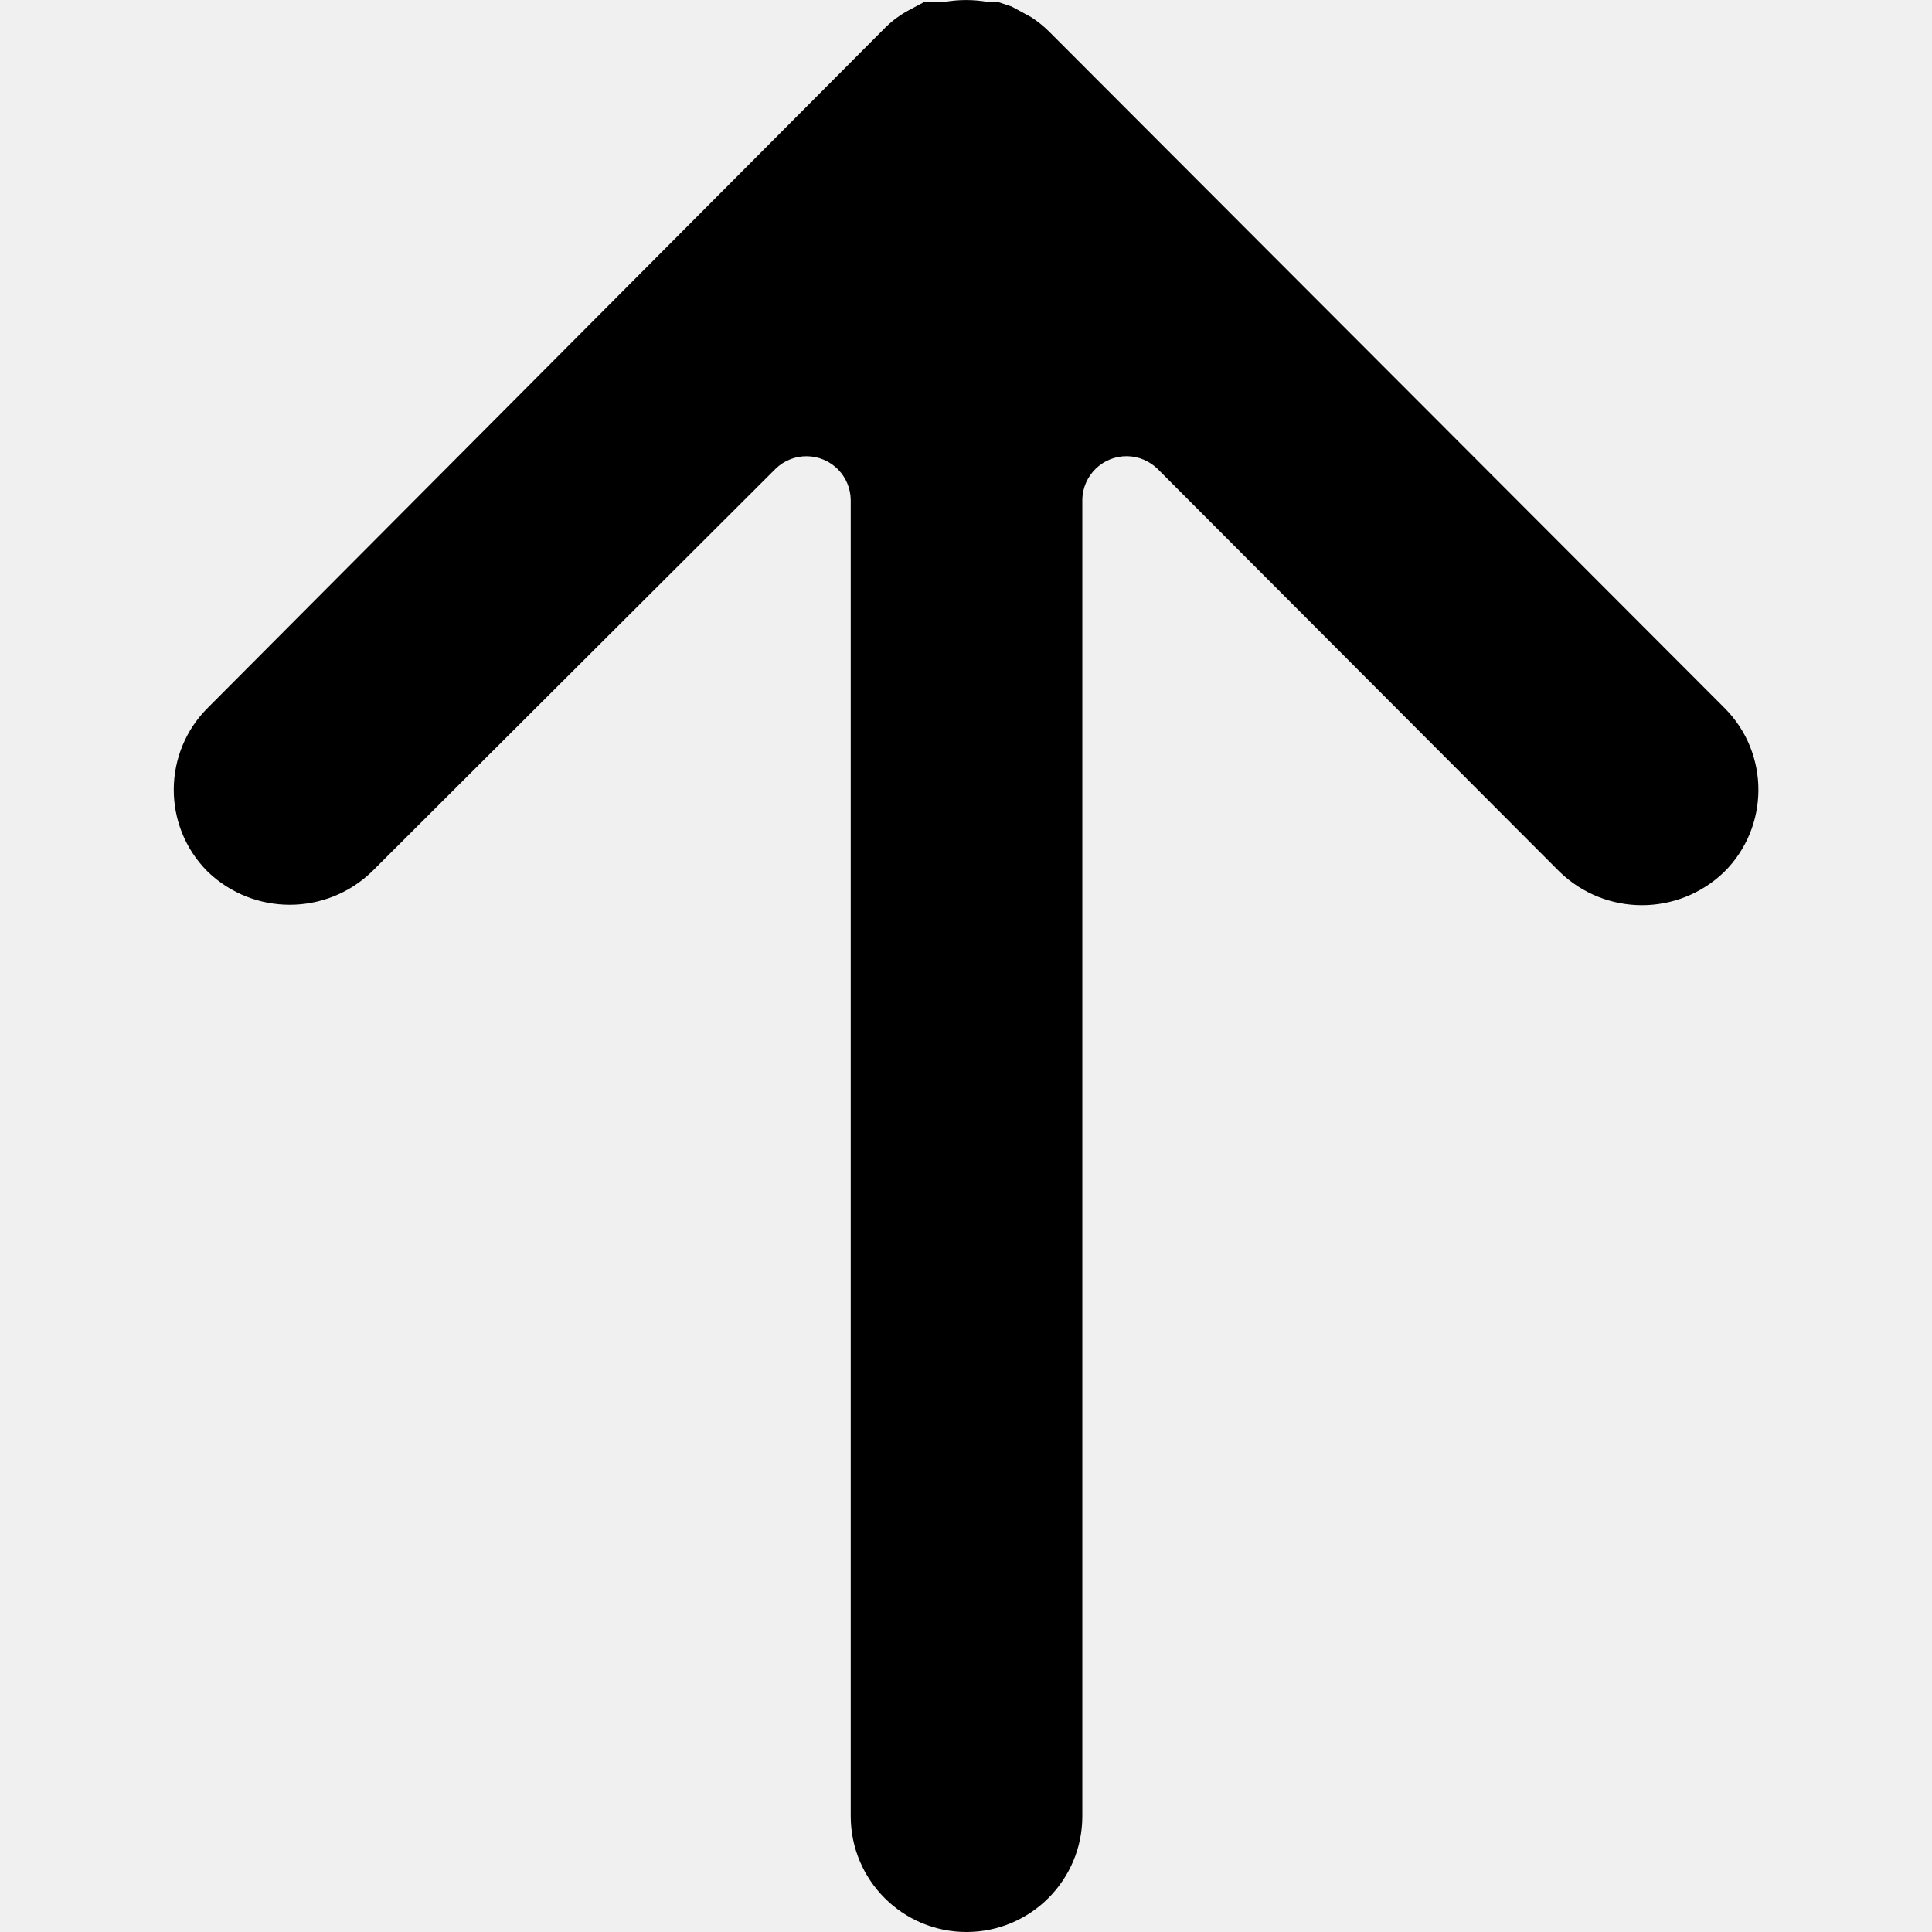
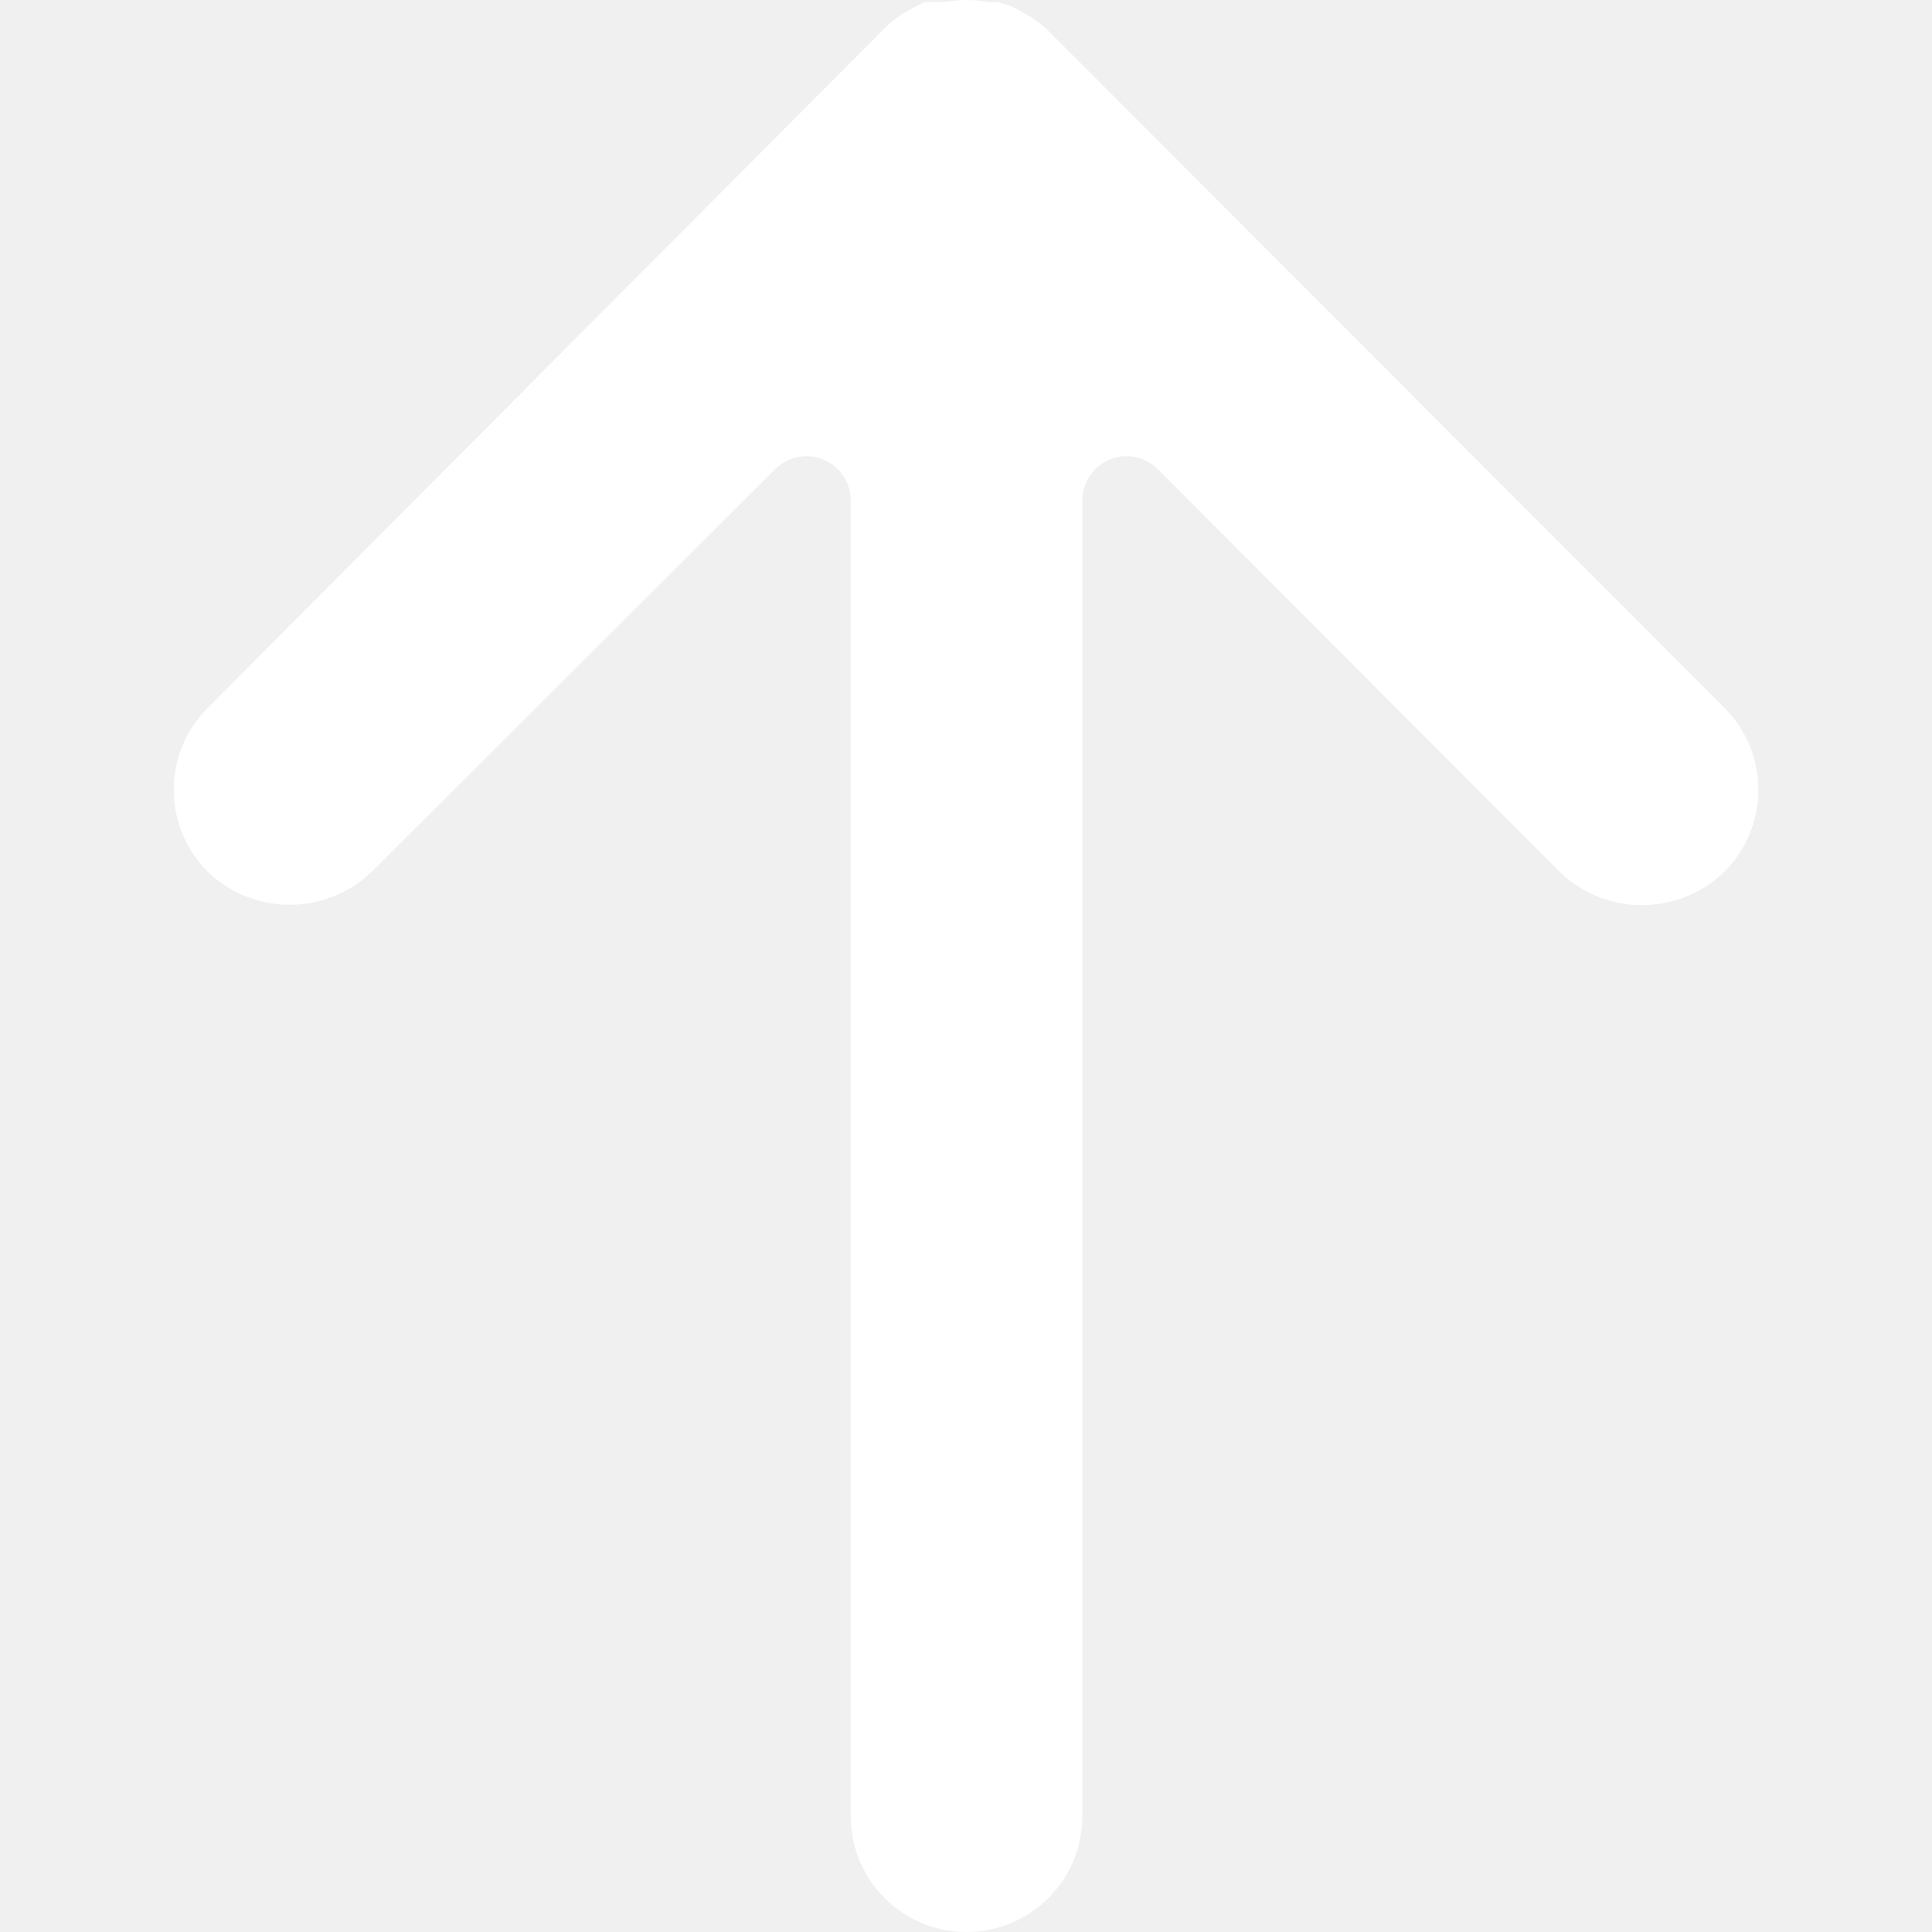
<svg xmlns="http://www.w3.org/2000/svg" width="24" height="24" viewBox="0 0 24 24" fill="none">
  <g clip-path="url(#clip0_704_14449)">
-     <path d="M21.426 8.798C21.424 8.795 21.421 8.792 21.418 8.79L13.028 0.388C12.961 0.322 12.887 0.263 12.808 0.212L12.567 0.081L12.402 0.026H12.281C12.096 -0.008 11.906 -0.008 11.721 0.026H11.611H11.479L11.293 0.125C11.188 0.181 11.092 0.251 11.007 0.333L2.584 8.79C2.02 9.349 2.016 10.26 2.576 10.824C2.578 10.827 2.581 10.83 2.584 10.832C3.152 11.375 4.047 11.375 4.615 10.832L9.634 5.824C9.851 5.612 10.198 5.616 10.411 5.832C10.51 5.933 10.566 6.068 10.568 6.209V22.561C10.568 23.356 11.212 24 12.006 24C12.801 24 13.445 23.356 13.445 22.562C13.445 22.562 13.445 22.561 13.445 22.561V6.209C13.449 5.906 13.699 5.663 14.002 5.667C14.143 5.669 14.278 5.726 14.379 5.824L19.376 10.832C19.946 11.382 20.848 11.382 21.418 10.832C21.982 10.273 21.986 9.362 21.426 8.798Z" fill="black" />
+     <path d="M21.426 8.798C21.424 8.795 21.421 8.792 21.418 8.79L13.028 0.388C12.961 0.322 12.887 0.263 12.808 0.212L12.567 0.081L12.402 0.026H12.281C12.096 -0.008 11.906 -0.008 11.721 0.026H11.611H11.479L11.293 0.125C11.188 0.181 11.092 0.251 11.007 0.333L2.584 8.79C2.02 9.349 2.016 10.26 2.576 10.824C2.578 10.827 2.581 10.83 2.584 10.832C3.152 11.375 4.047 11.375 4.615 10.832L9.634 5.824C9.851 5.612 10.198 5.616 10.411 5.832C10.51 5.933 10.566 6.068 10.568 6.209V22.561C10.568 23.356 11.212 24 12.006 24C12.801 24 13.445 23.356 13.445 22.562C13.445 22.562 13.445 22.561 13.445 22.561V6.209C13.449 5.906 13.699 5.663 14.002 5.667C14.143 5.669 14.278 5.726 14.379 5.824L19.376 10.832C19.946 11.382 20.848 11.382 21.418 10.832C21.982 10.273 21.986 9.362 21.426 8.798Z" fill="#fff" />
  </g>
  <defs>
    <clipPath id="clip0_704_14449">
      <rect width="24" height="24" fill="white" />
    </clipPath>
  </defs>
</svg>
